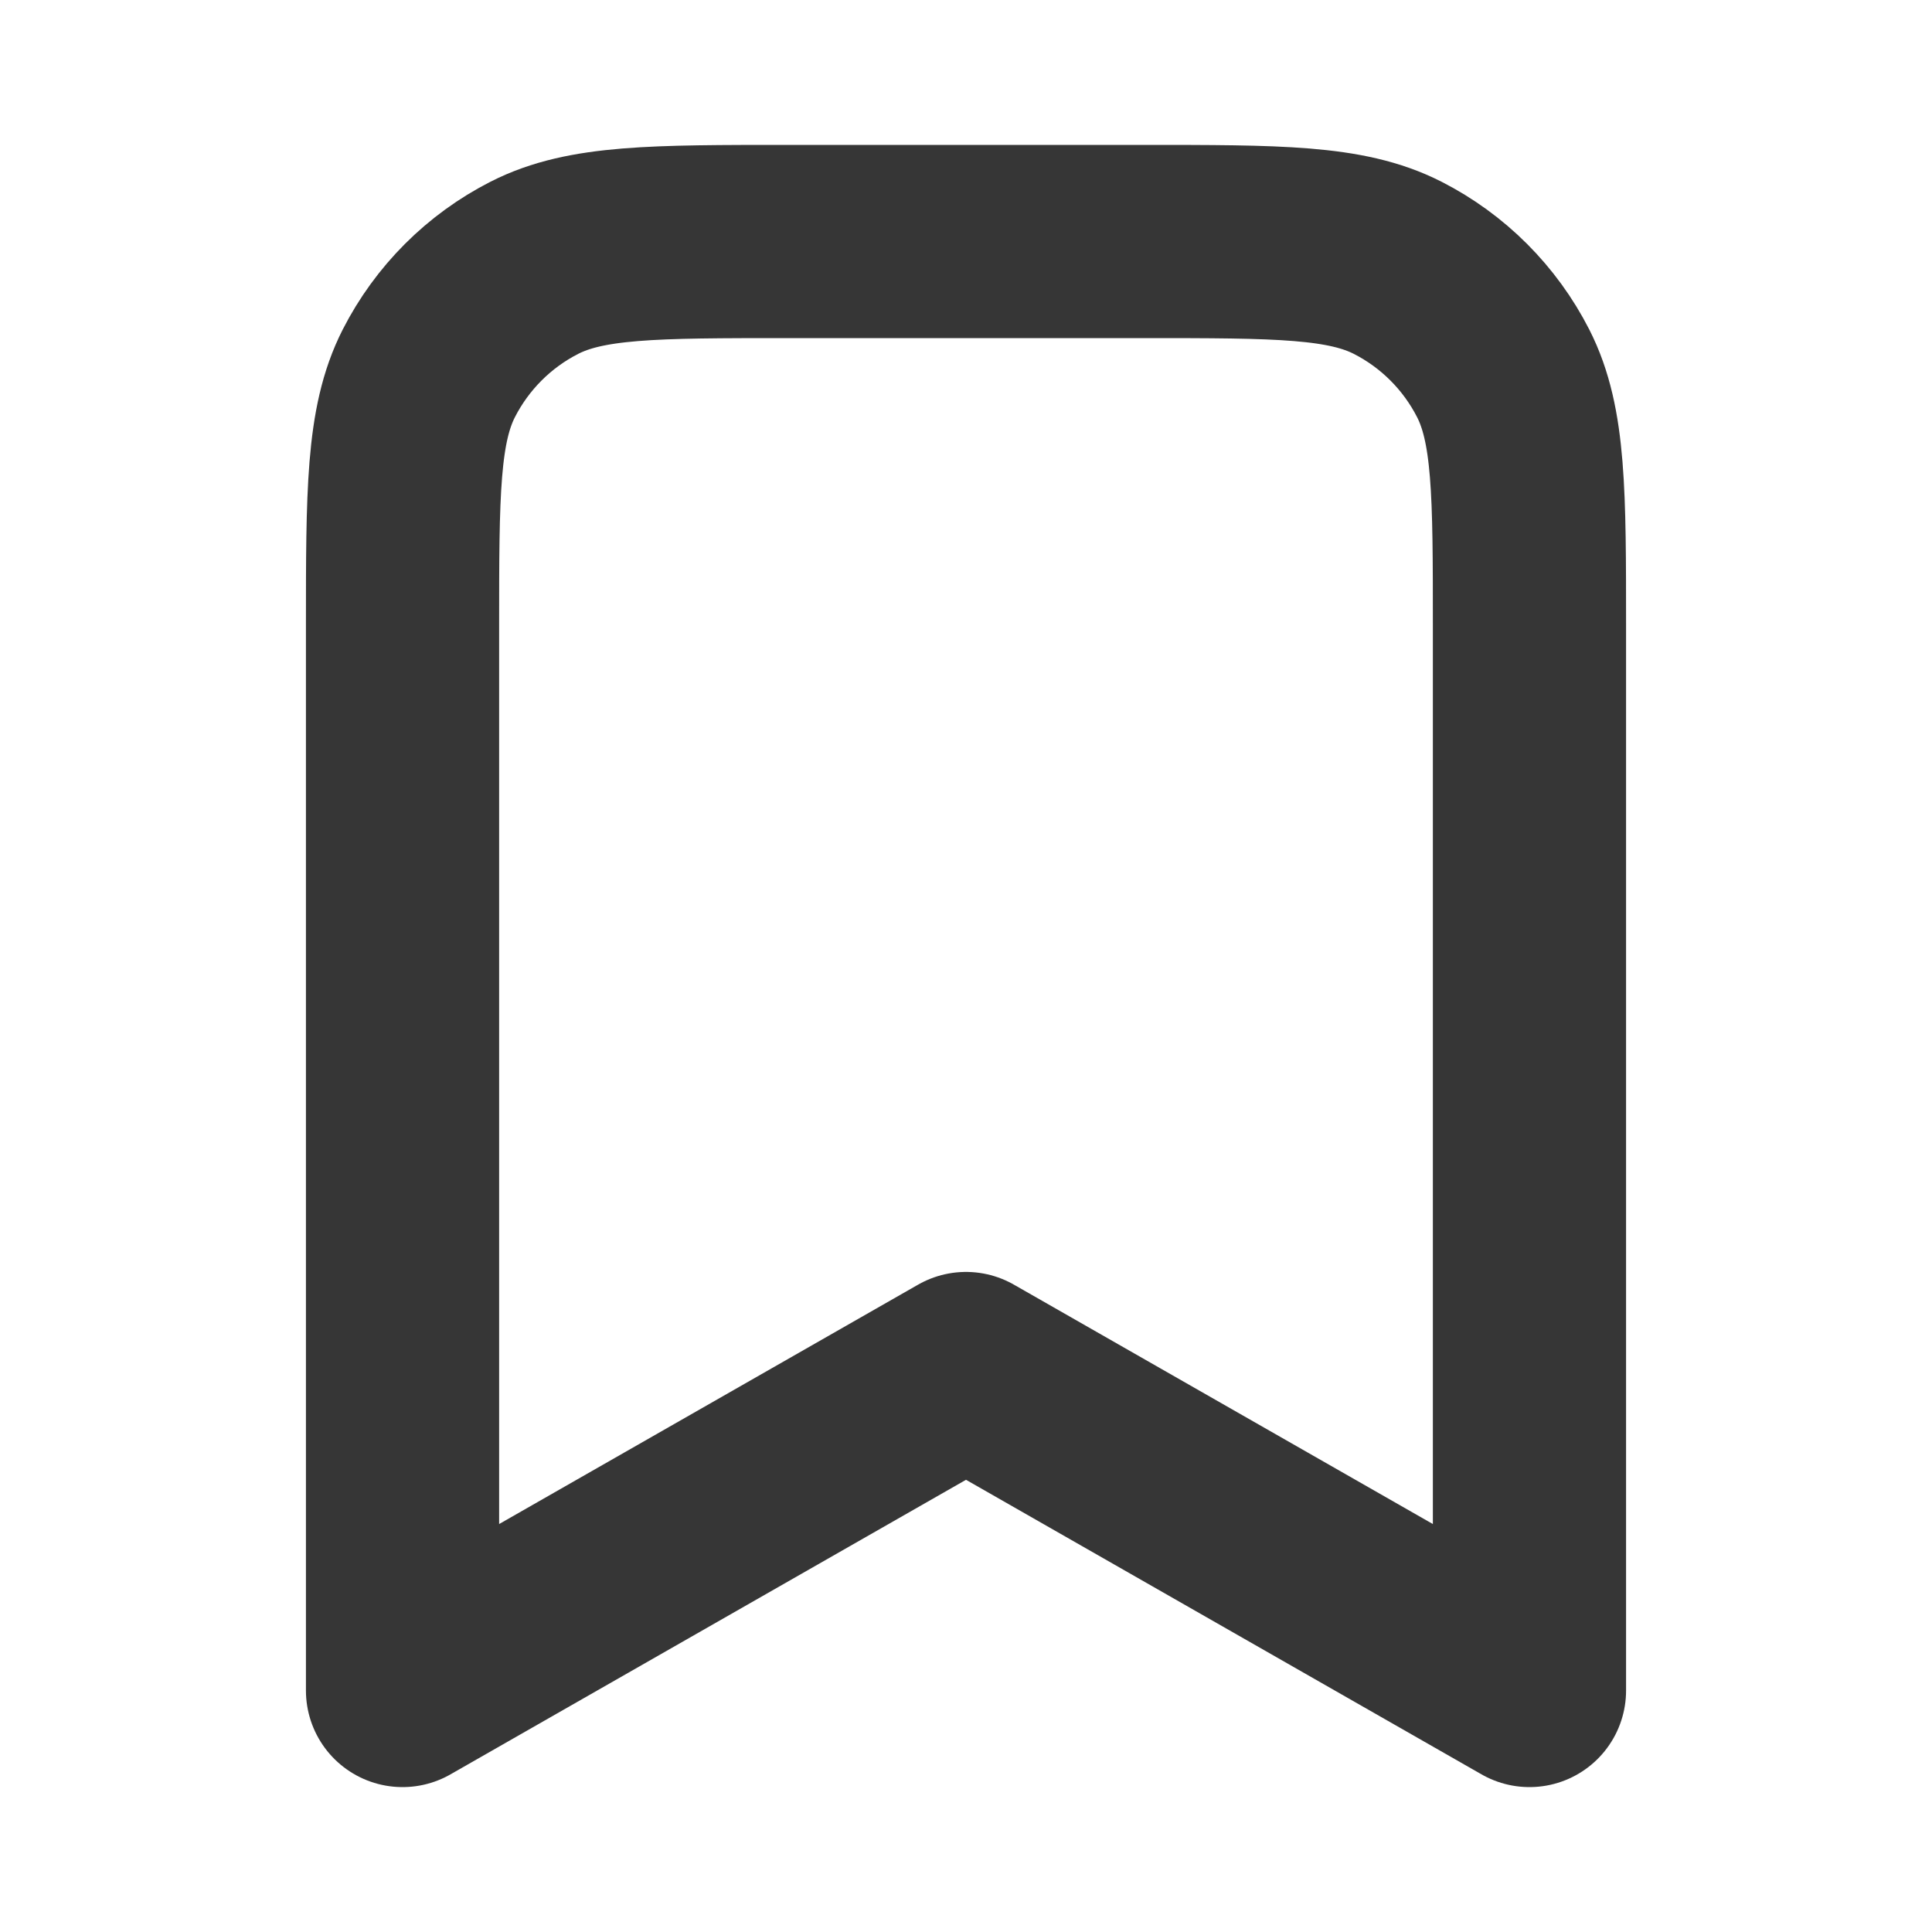
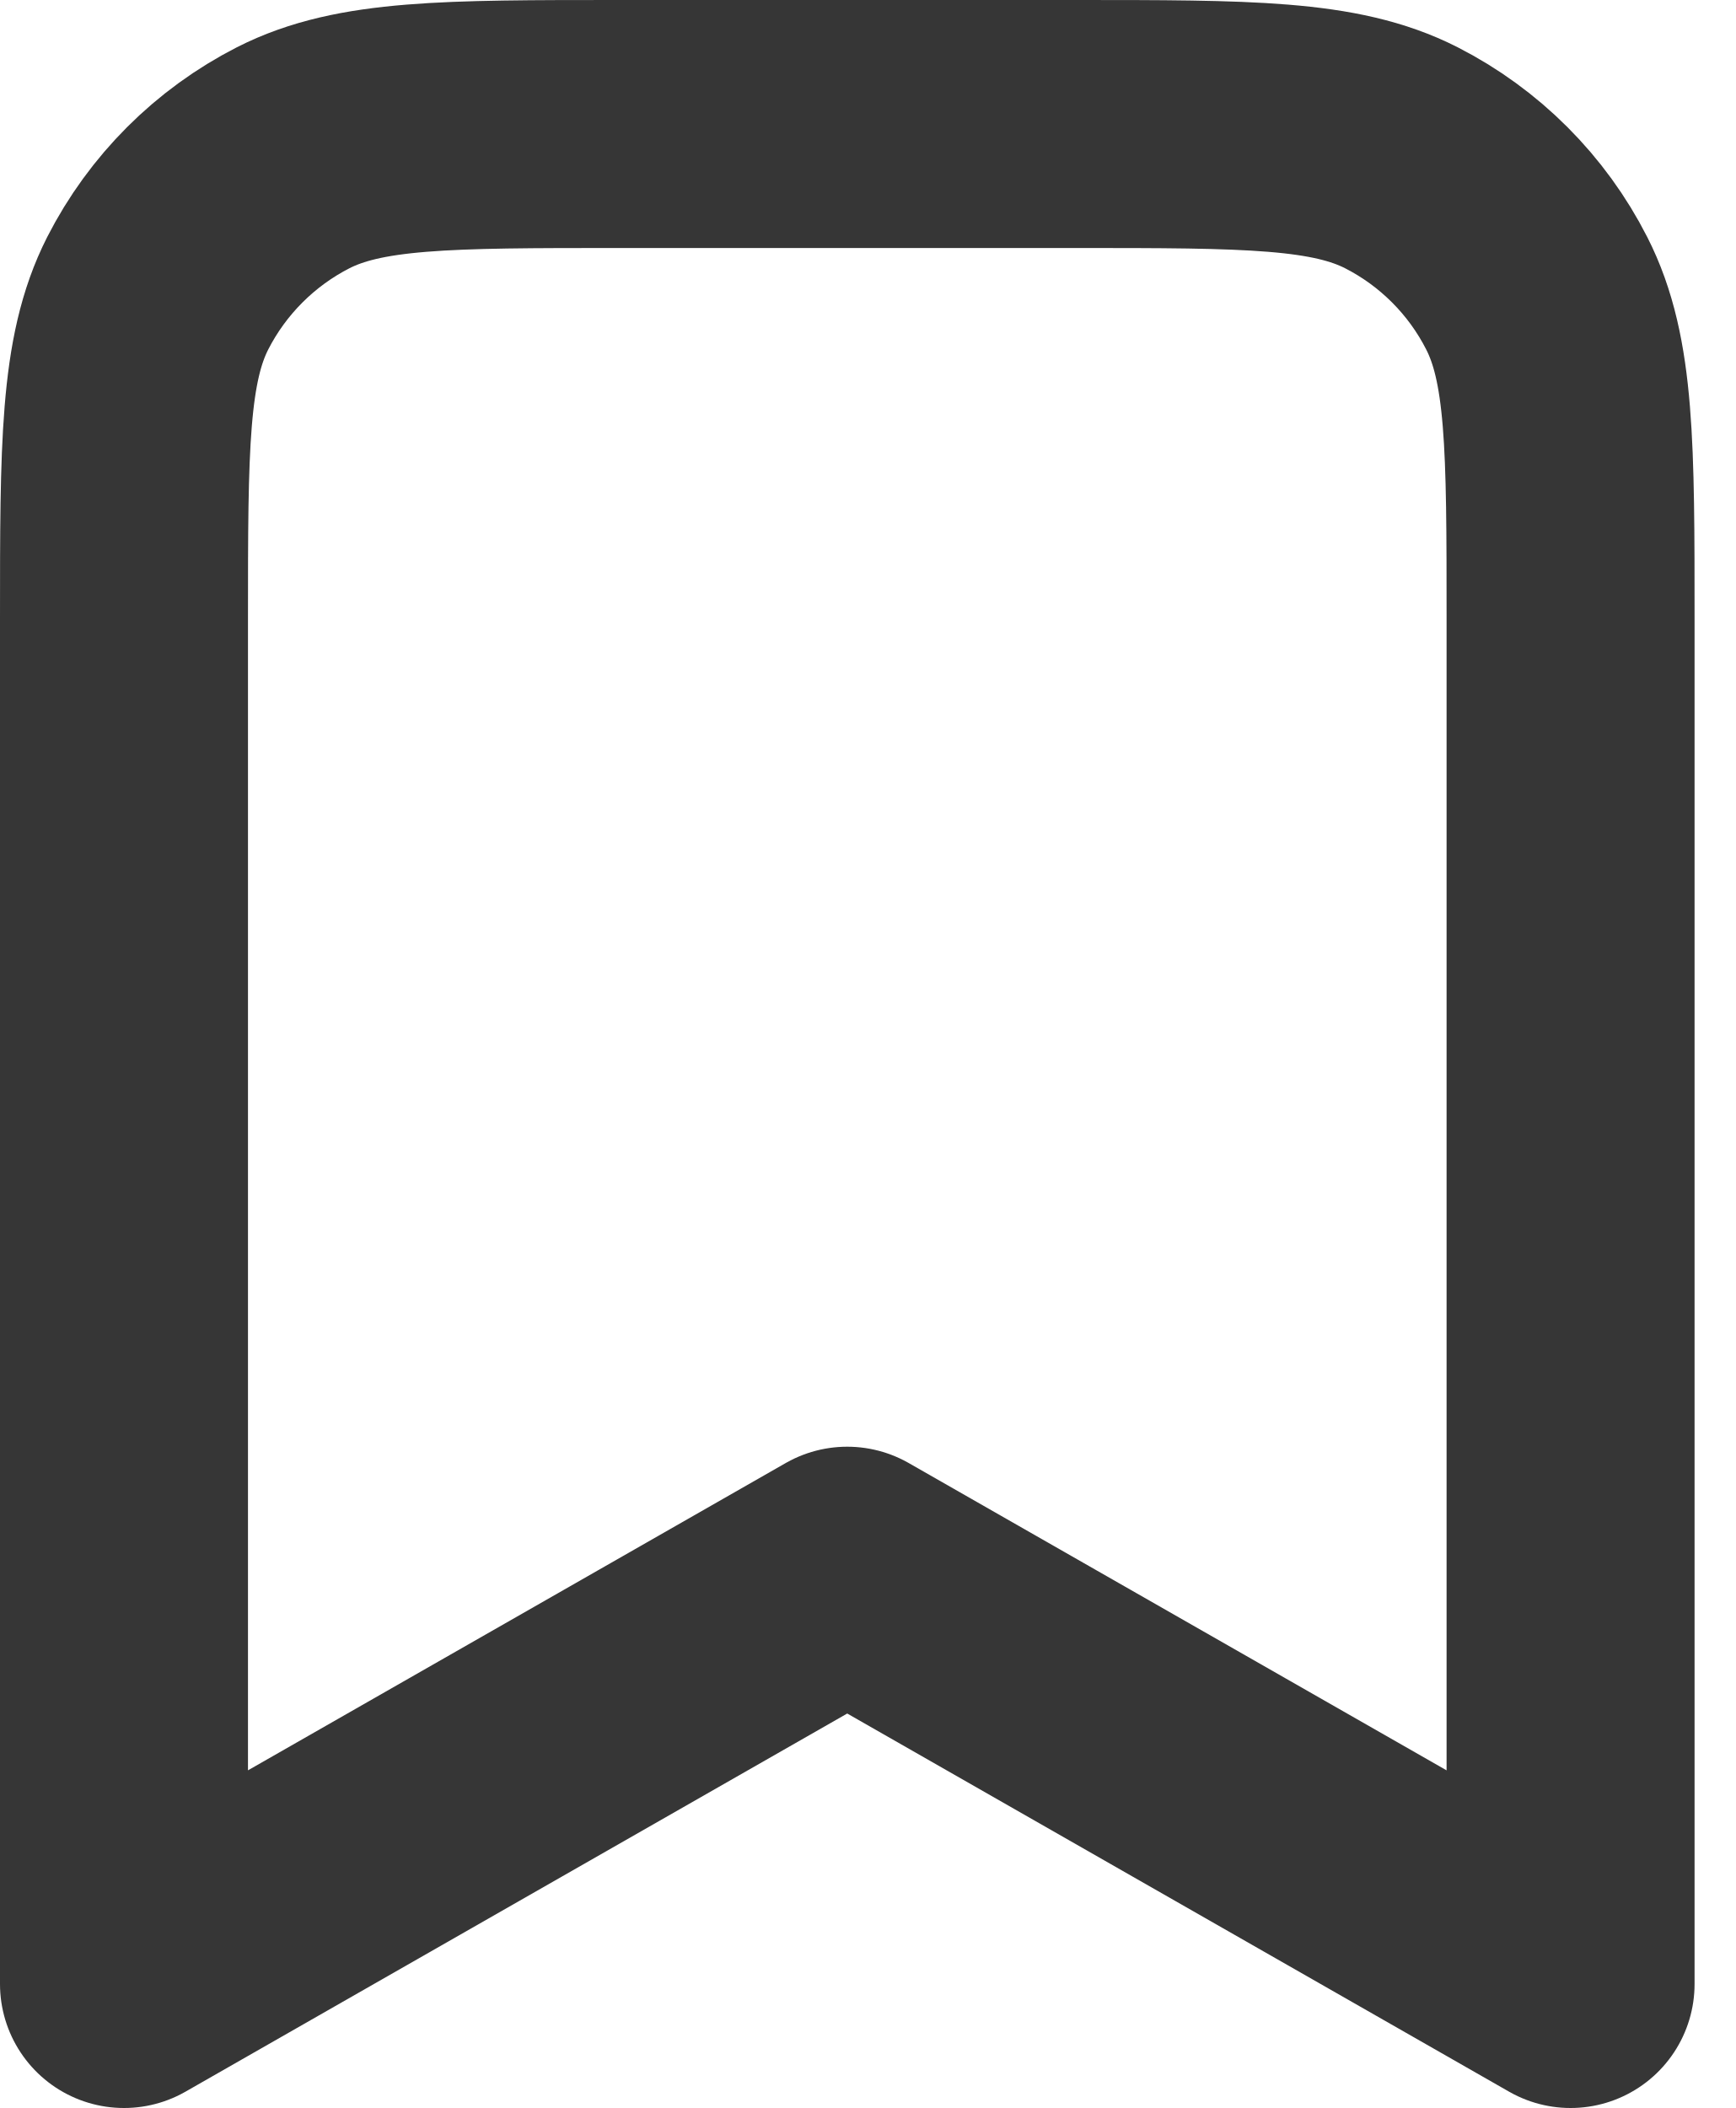
- <svg xmlns="http://www.w3.org/2000/svg" width="20" height="20" viewBox="0 0 20 20" fill="none">
-   <path d="M4.167 6.5C4.167 5.1 4.167 4.4 4.439 3.865C4.679 3.395 5.061 3.012 5.532 2.772C6.066 2.5 6.766 2.5 8.166 2.5H11.833C13.233 2.5 13.933 2.5 14.468 2.772C14.939 3.012 15.321 3.395 15.561 3.865C15.833 4.4 15.833 5.1 15.833 6.5V17.5L10 14.167L4.167 17.5V6.5Z" stroke="#363636" stroke-width="2" stroke-linecap="round" stroke-linejoin="round" />
+ <svg xmlns="http://www.w3.org/2000/svg" width="14" height="17" viewBox="0 0 14 17" fill="none">
+   <path d="M1 5C1 3.6 1 2.9 1.272 2.365C1.512 1.895 1.895 1.512 2.365 1.272C2.9 1 3.6 1 5 1H8.667C10.067 1 10.767 1 11.302 1.272C11.772 1.512 12.155 1.895 12.394 2.365C12.667 2.9 12.667 3.6 12.667 5V16L6.833 12.667L1 16V5Z" stroke="#363636" stroke-width="2" stroke-linecap="round" stroke-linejoin="round" />
</svg>
